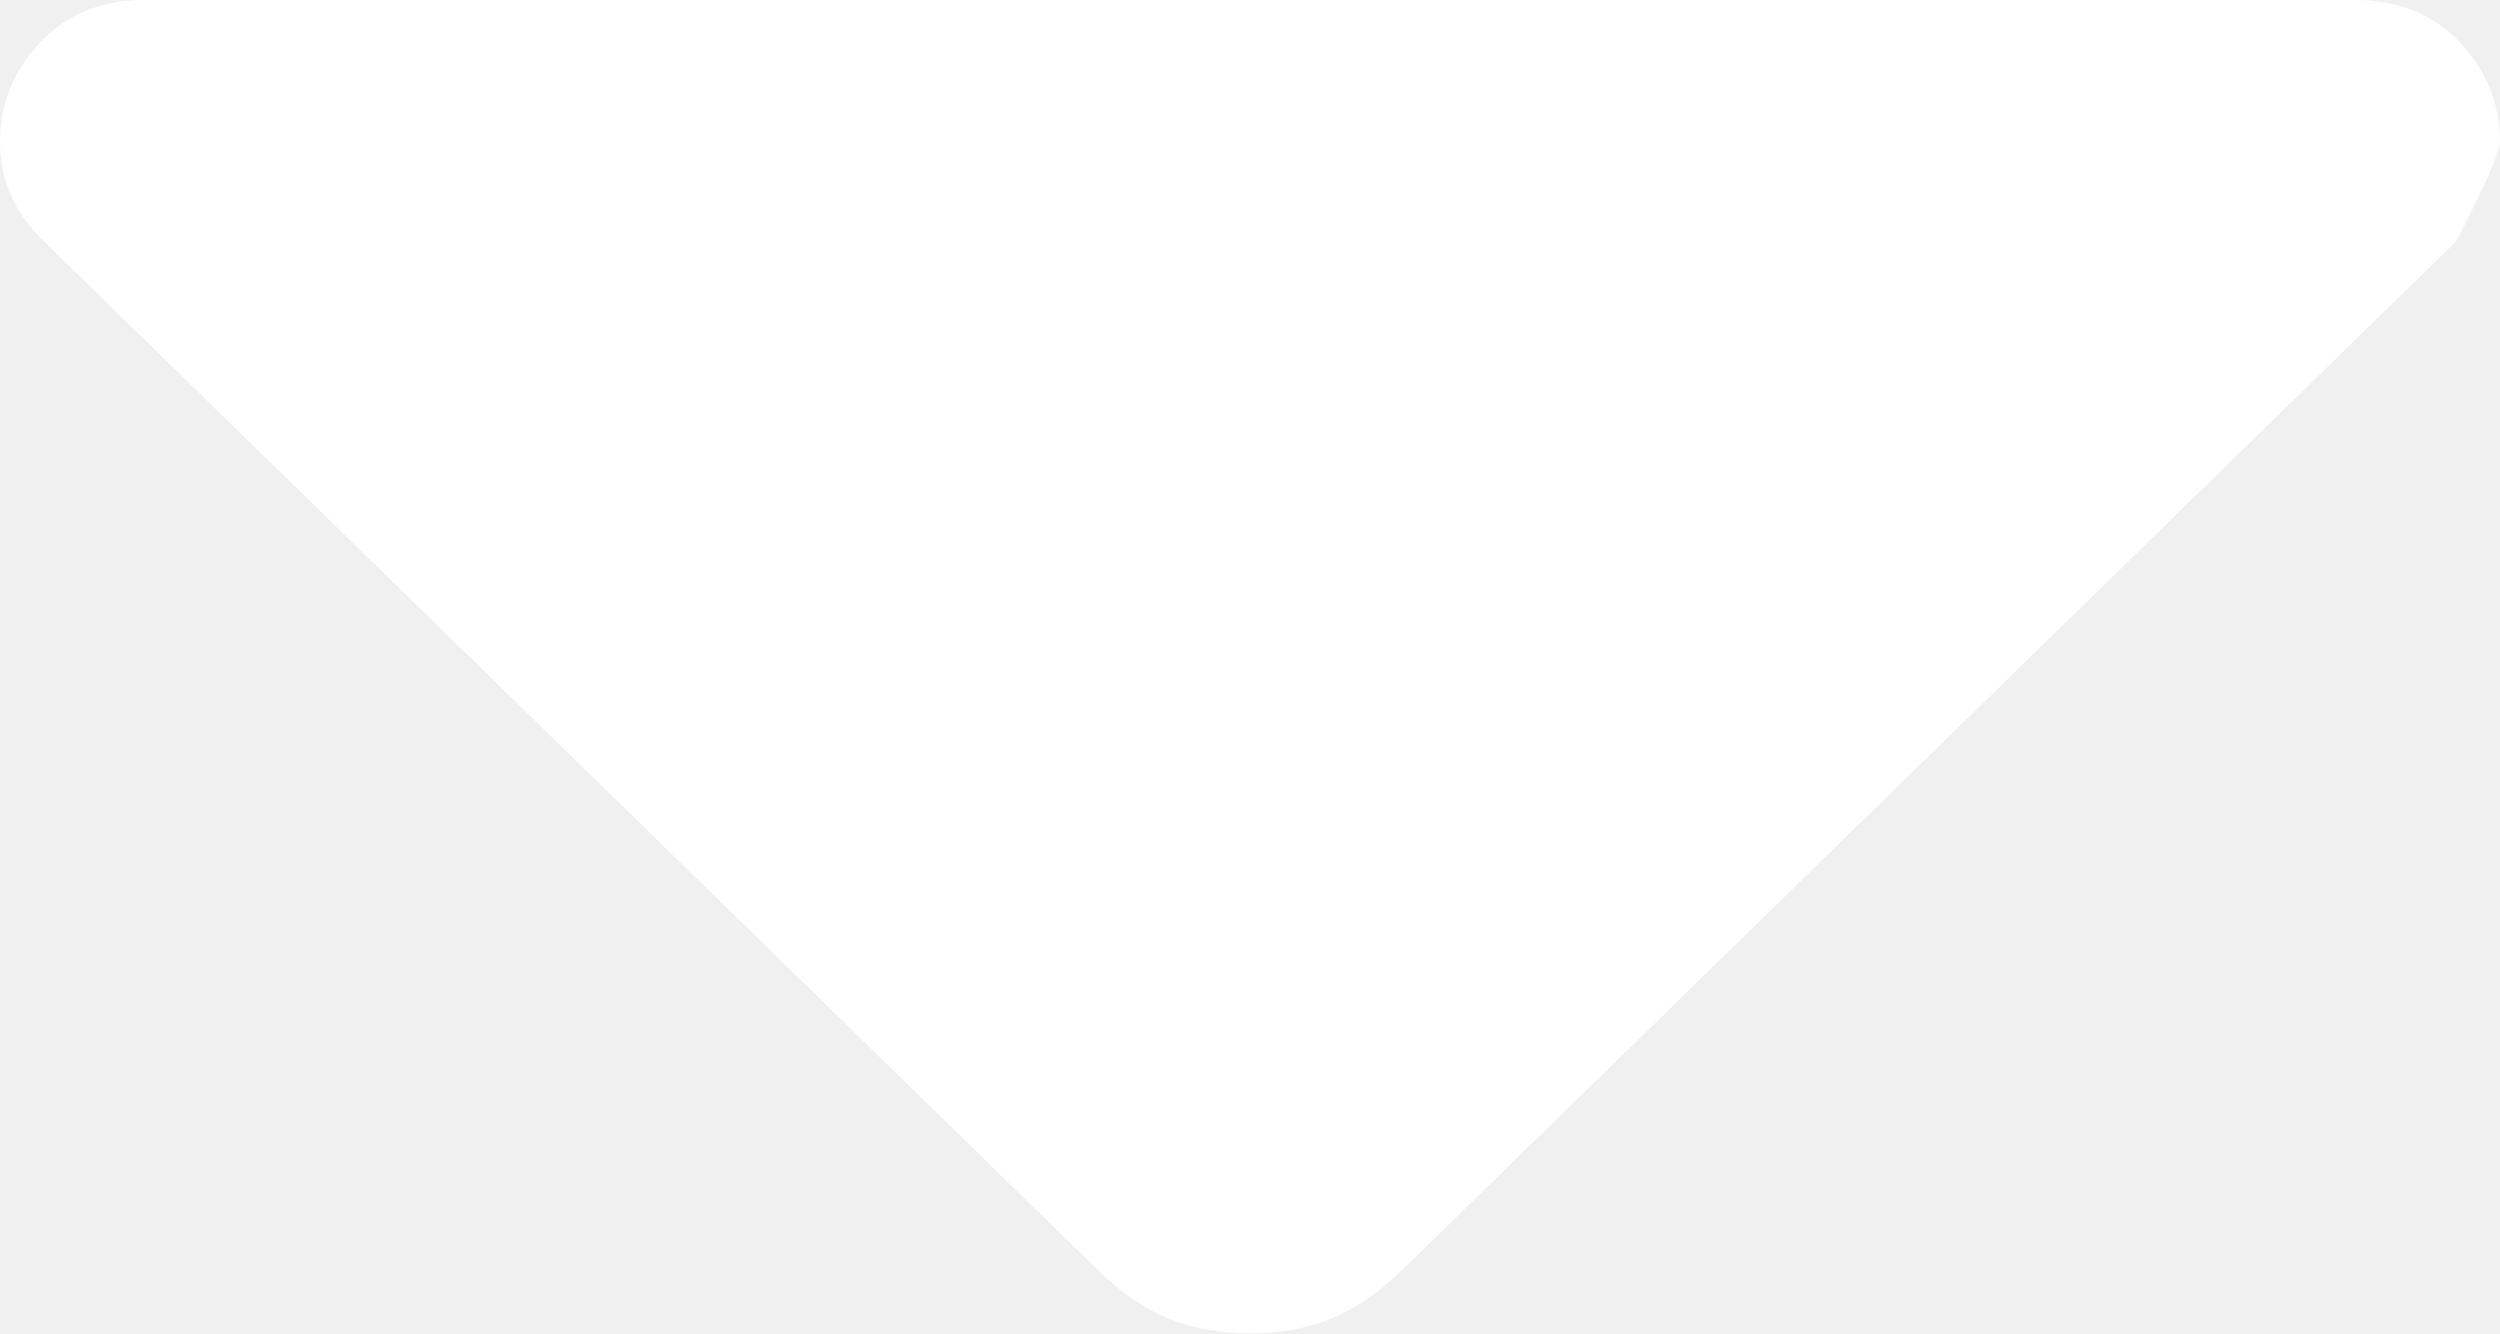
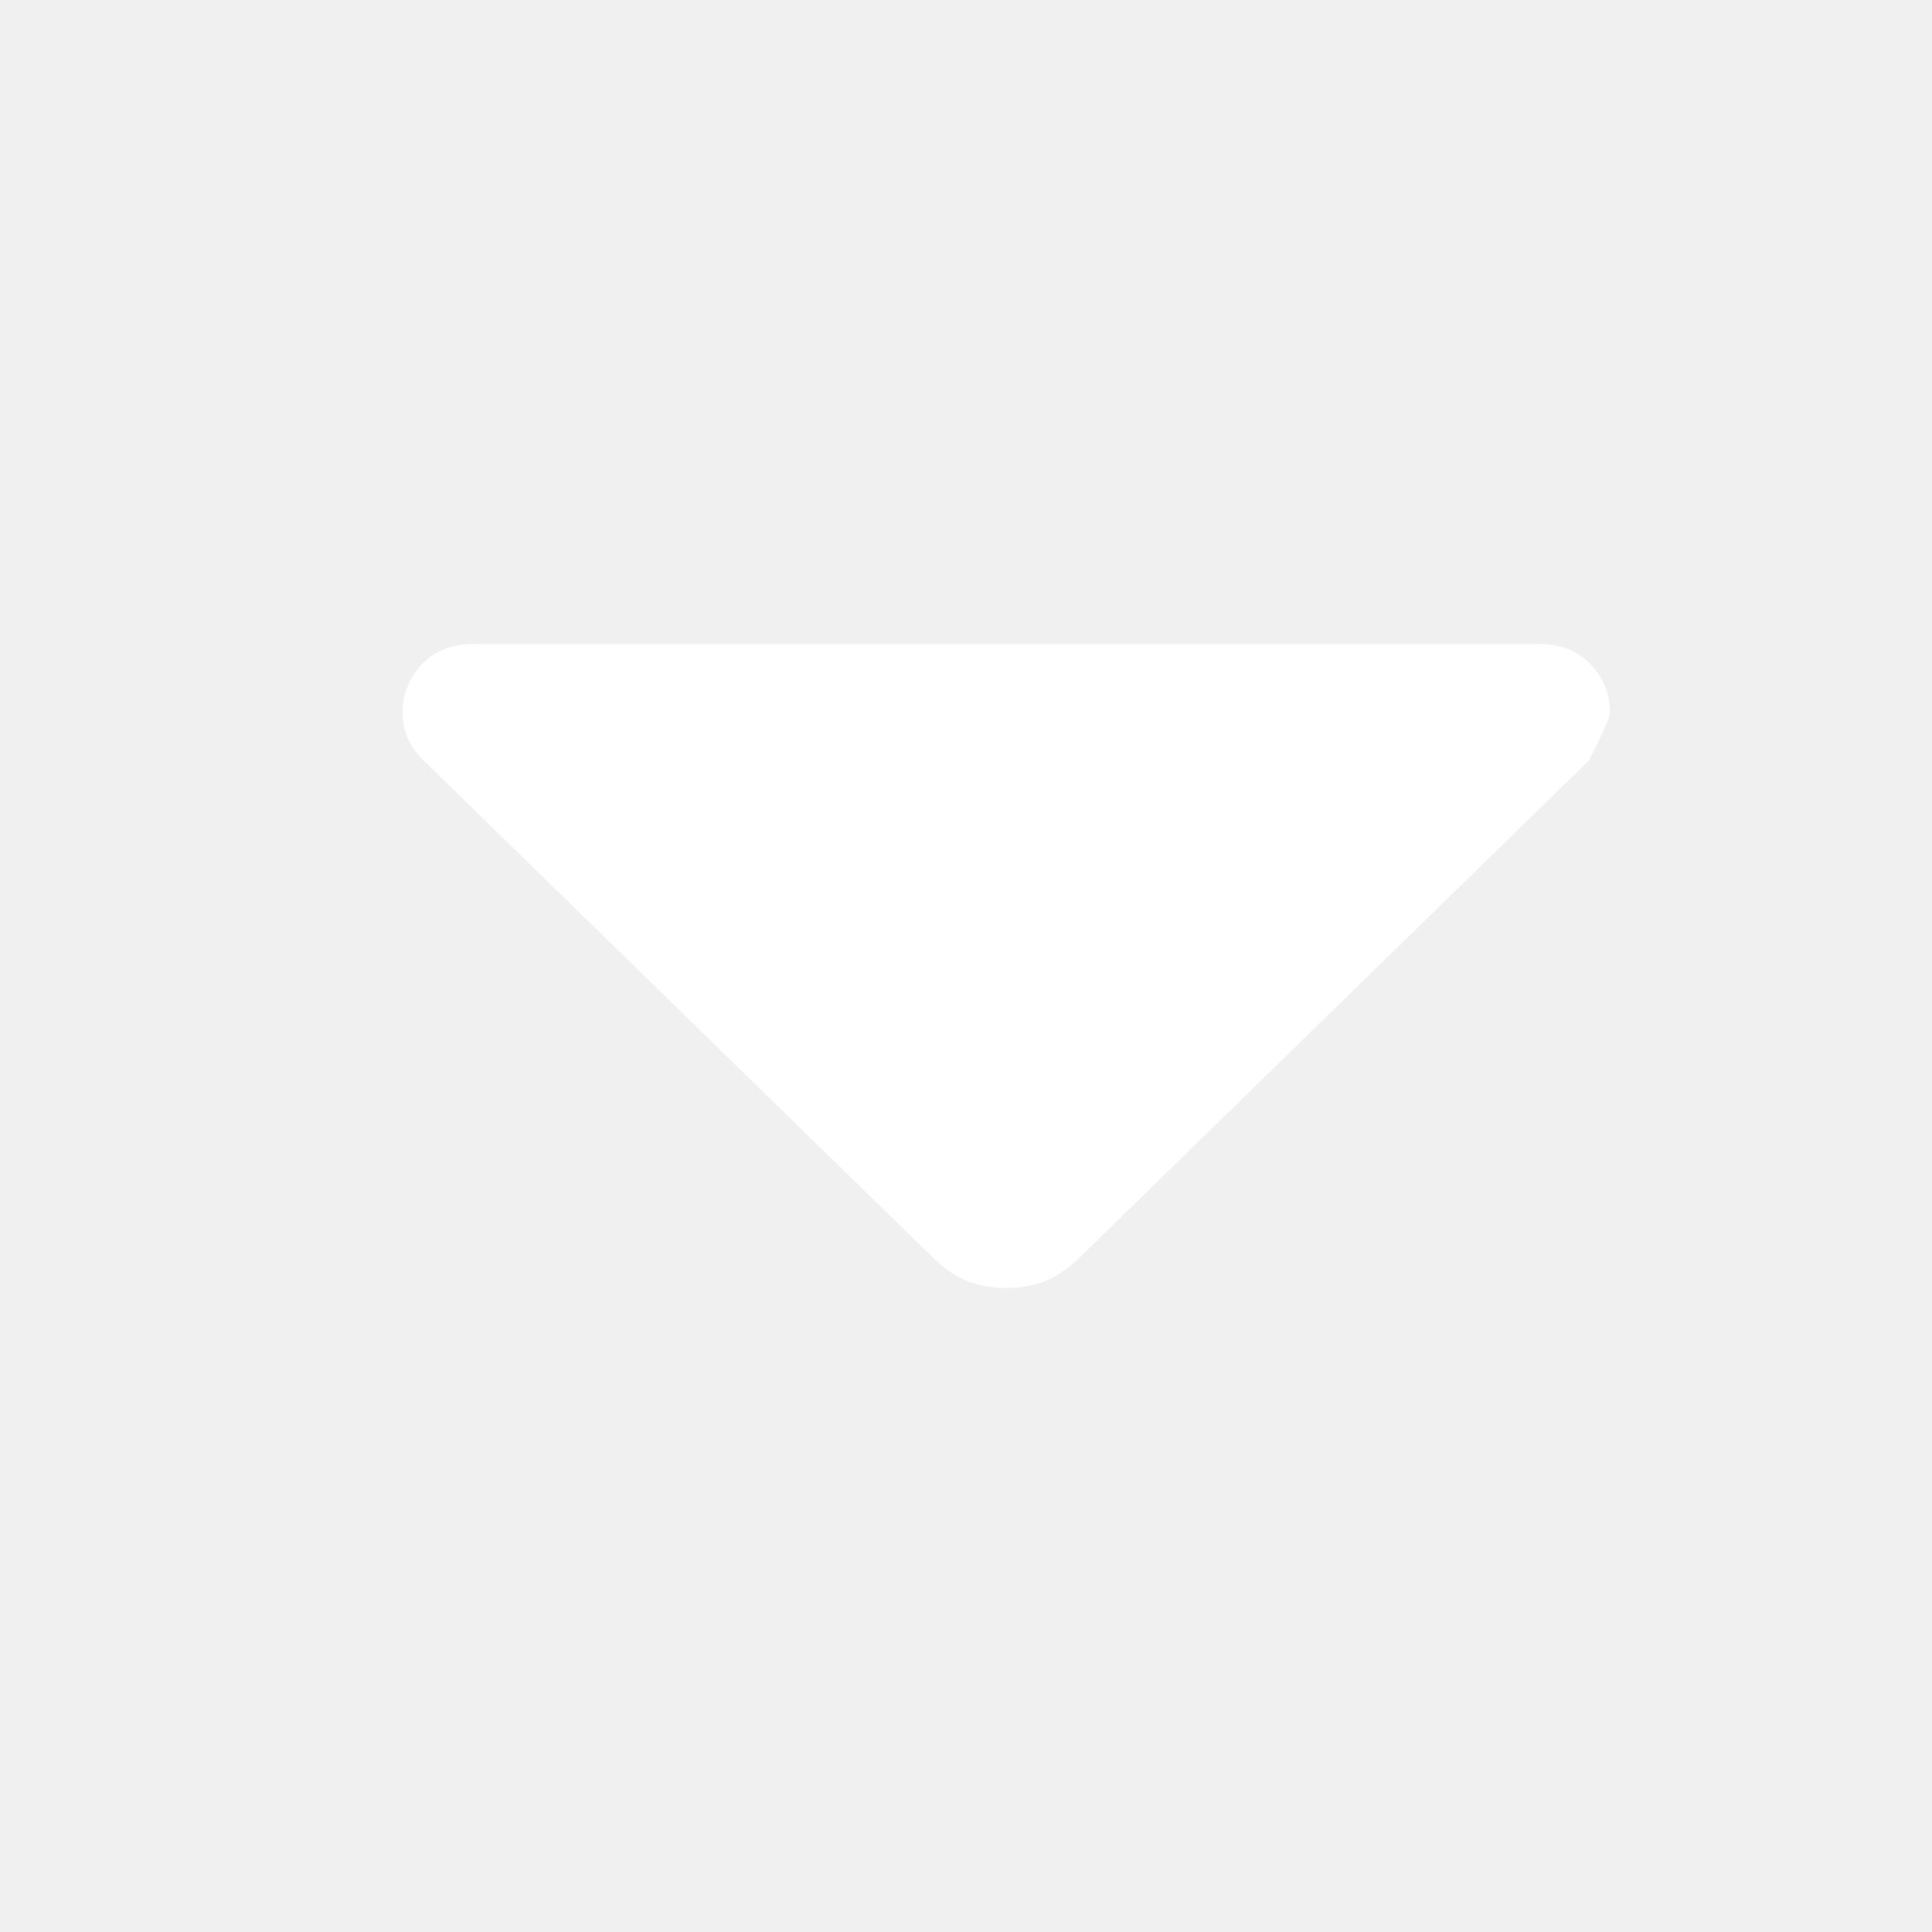
- <svg xmlns="http://www.w3.org/2000/svg" width="15" height="8" viewBox="0 0 15 8" fill="none">
-   <path d="M6.584 7.617L0.262 1.447C0.174 1.362 0.109 1.27 0.065 1.17C0.022 1.071 0 0.965 0 0.851C0 0.624 0.08 0.426 0.24 0.255C0.4 0.085 0.61 0 0.872 0H14.128C14.389 0 14.6 0.085 14.76 0.255C14.92 0.426 15 0.624 15 0.851C15 0.908 14.913 1.106 14.738 1.447L8.416 7.617C8.27 7.759 8.125 7.858 7.98 7.915C7.834 7.972 7.674 8 7.5 8C7.326 8 7.166 7.972 7.02 7.915C6.875 7.858 6.73 7.759 6.584 7.617Z" fill="white" />
+ <svg xmlns="http://www.w3.org/2000/svg" width="24" height="24" viewBox="0 0 24 24" fill="none">
+   <mask id="mask_arrow_drop_down" style="mask-type:alpha" maskUnits="userSpaceOnUse" x="0" y="0" width="24" height="24">
+     <rect width="24" height="24" fill="#D9D9D9" />
+   </mask>
+   <g mask="url(#mask_arrow_drop_down)">
+     <path d="M11.584 15.617L5.262 9.447C5.174 9.362 5.109 9.27 5.065 9.17C5.022 9.071 5 8.965 5 8.851C5 8.624 5.08 8.426 5.24 8.255C5.4 8.085 5.61 8 5.872 8H19.128C19.39 8 19.6 8.085 19.76 8.255C19.92 8.426 20 8.624 20 8.851C20 8.908 19.913 9.106 19.738 9.447L13.416 15.617C13.27 15.759 13.125 15.858 12.98 15.915C12.834 15.972 12.674 16 12.5 16C12.326 16 12.166 15.972 12.02 15.915C11.875 15.858 11.73 15.759 11.584 15.617Z" fill="white" />
+   </g>
</svg>
